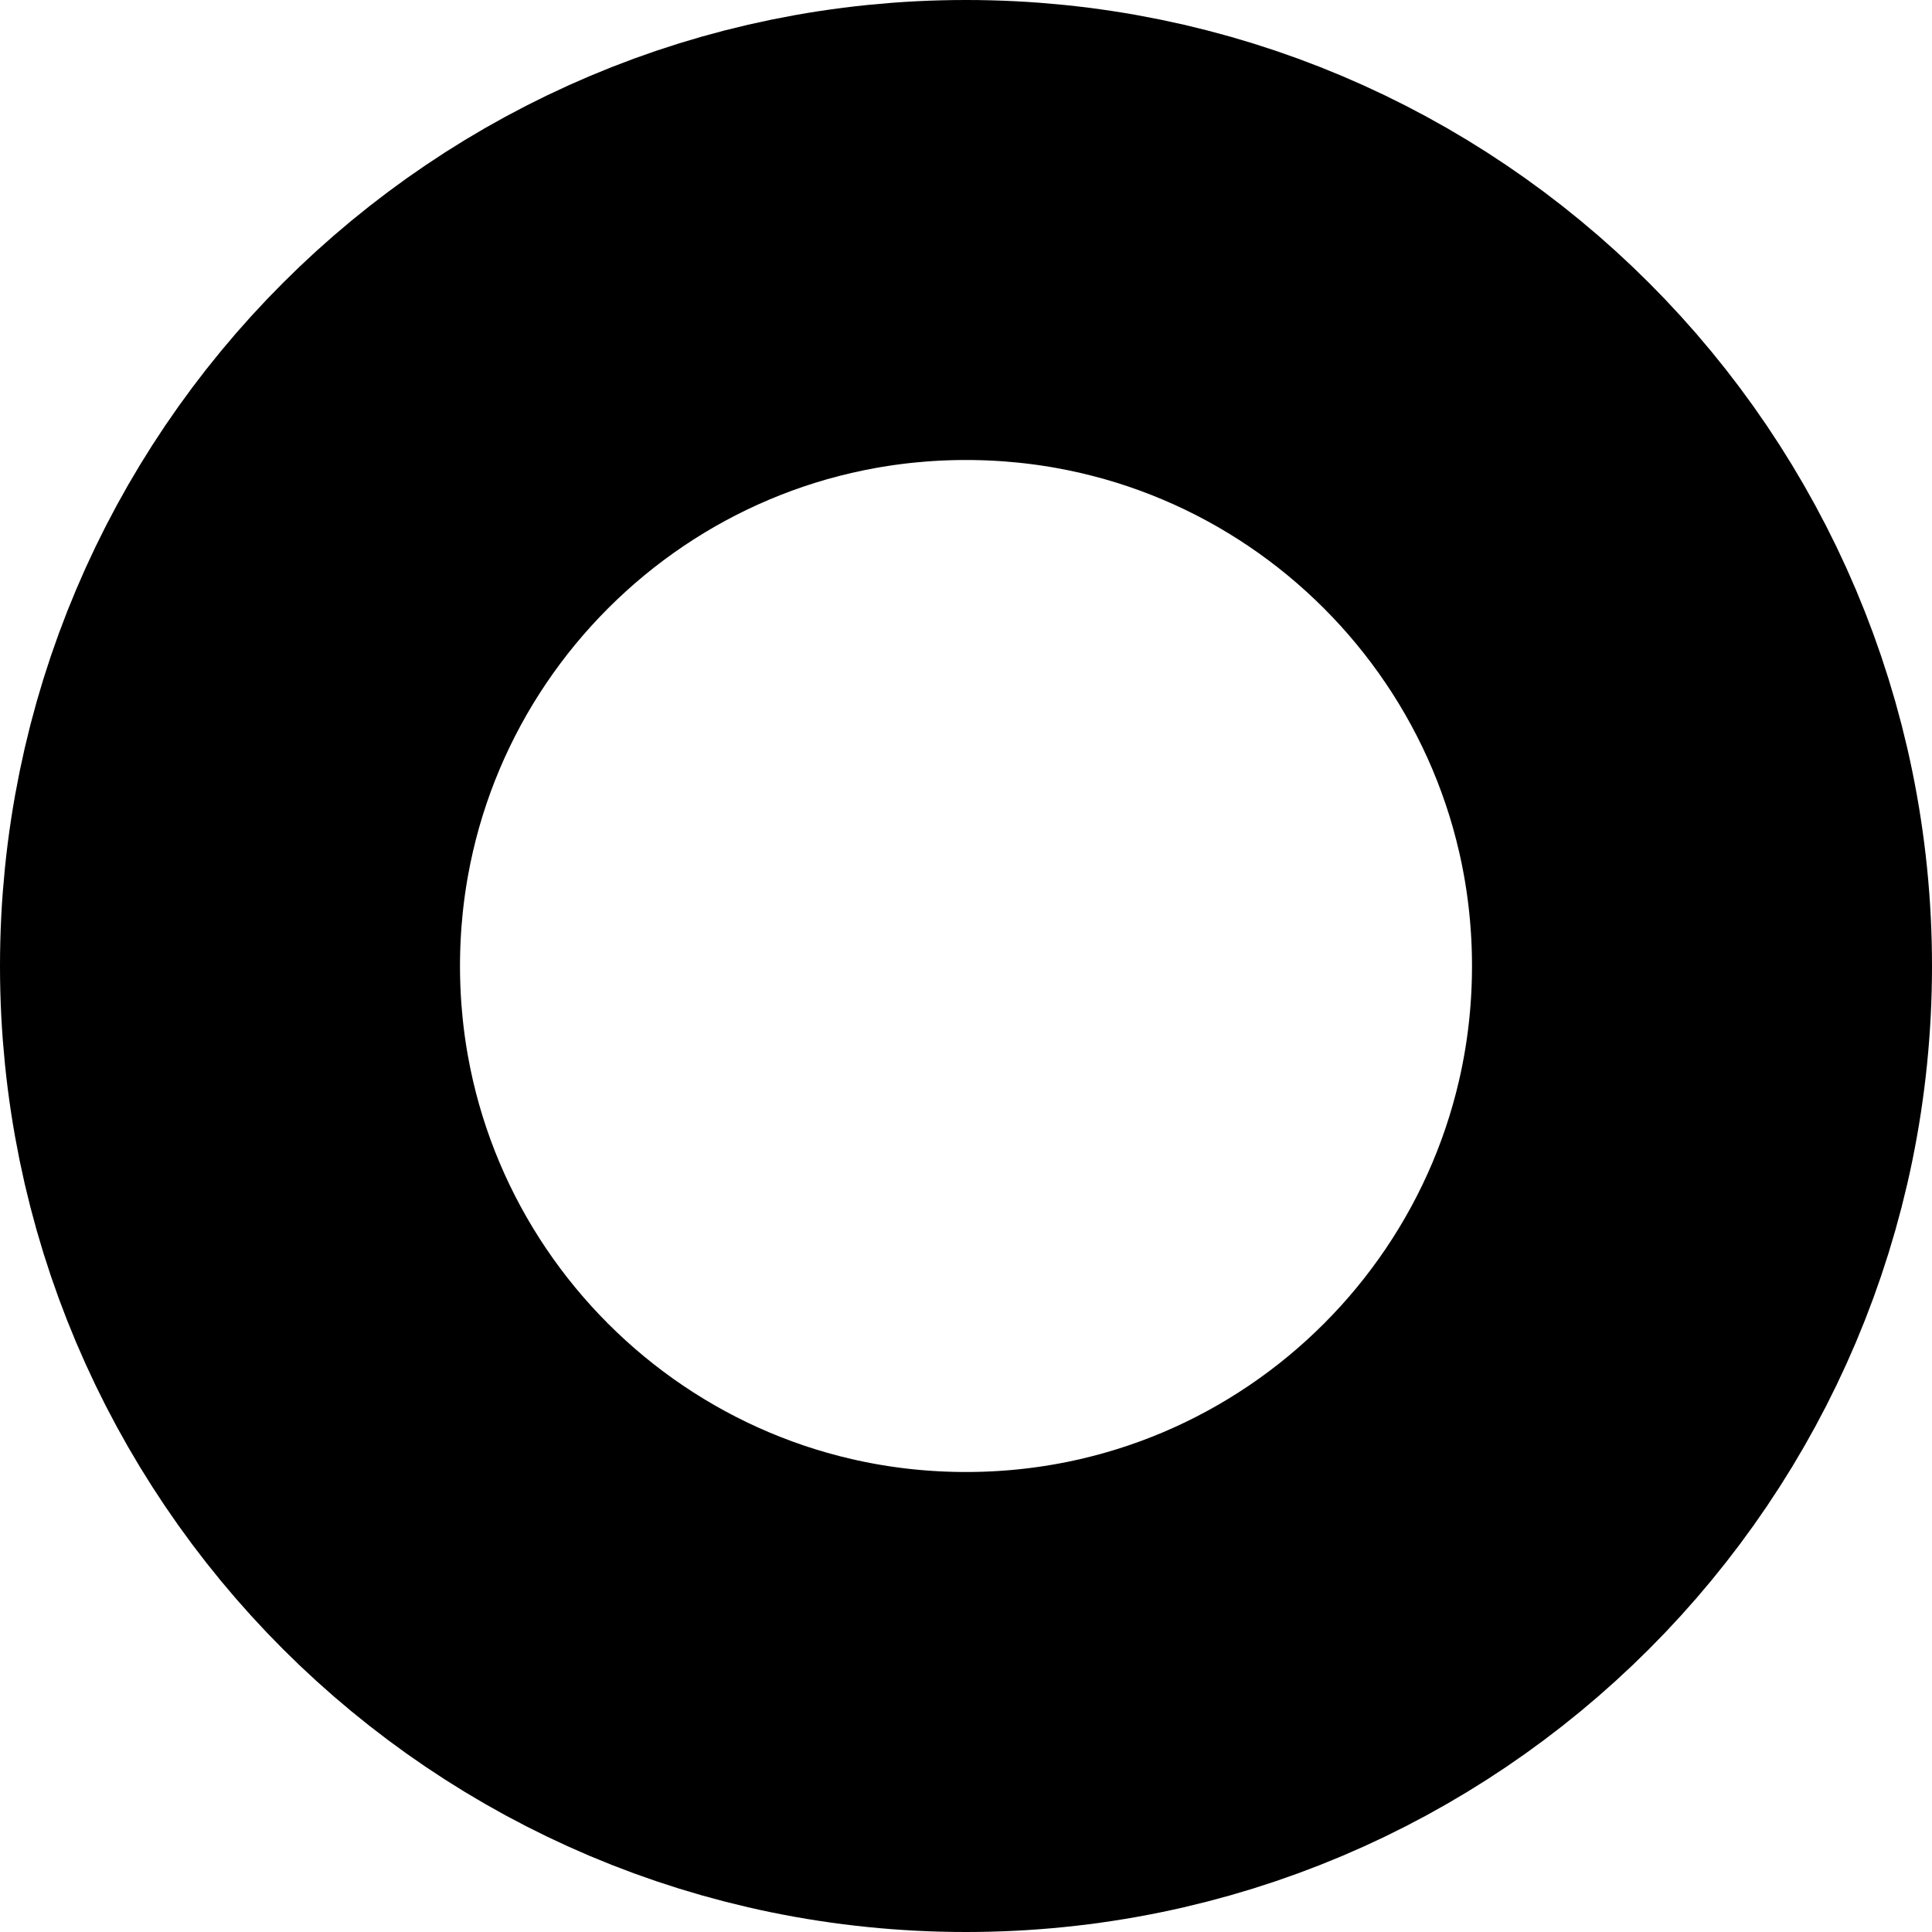
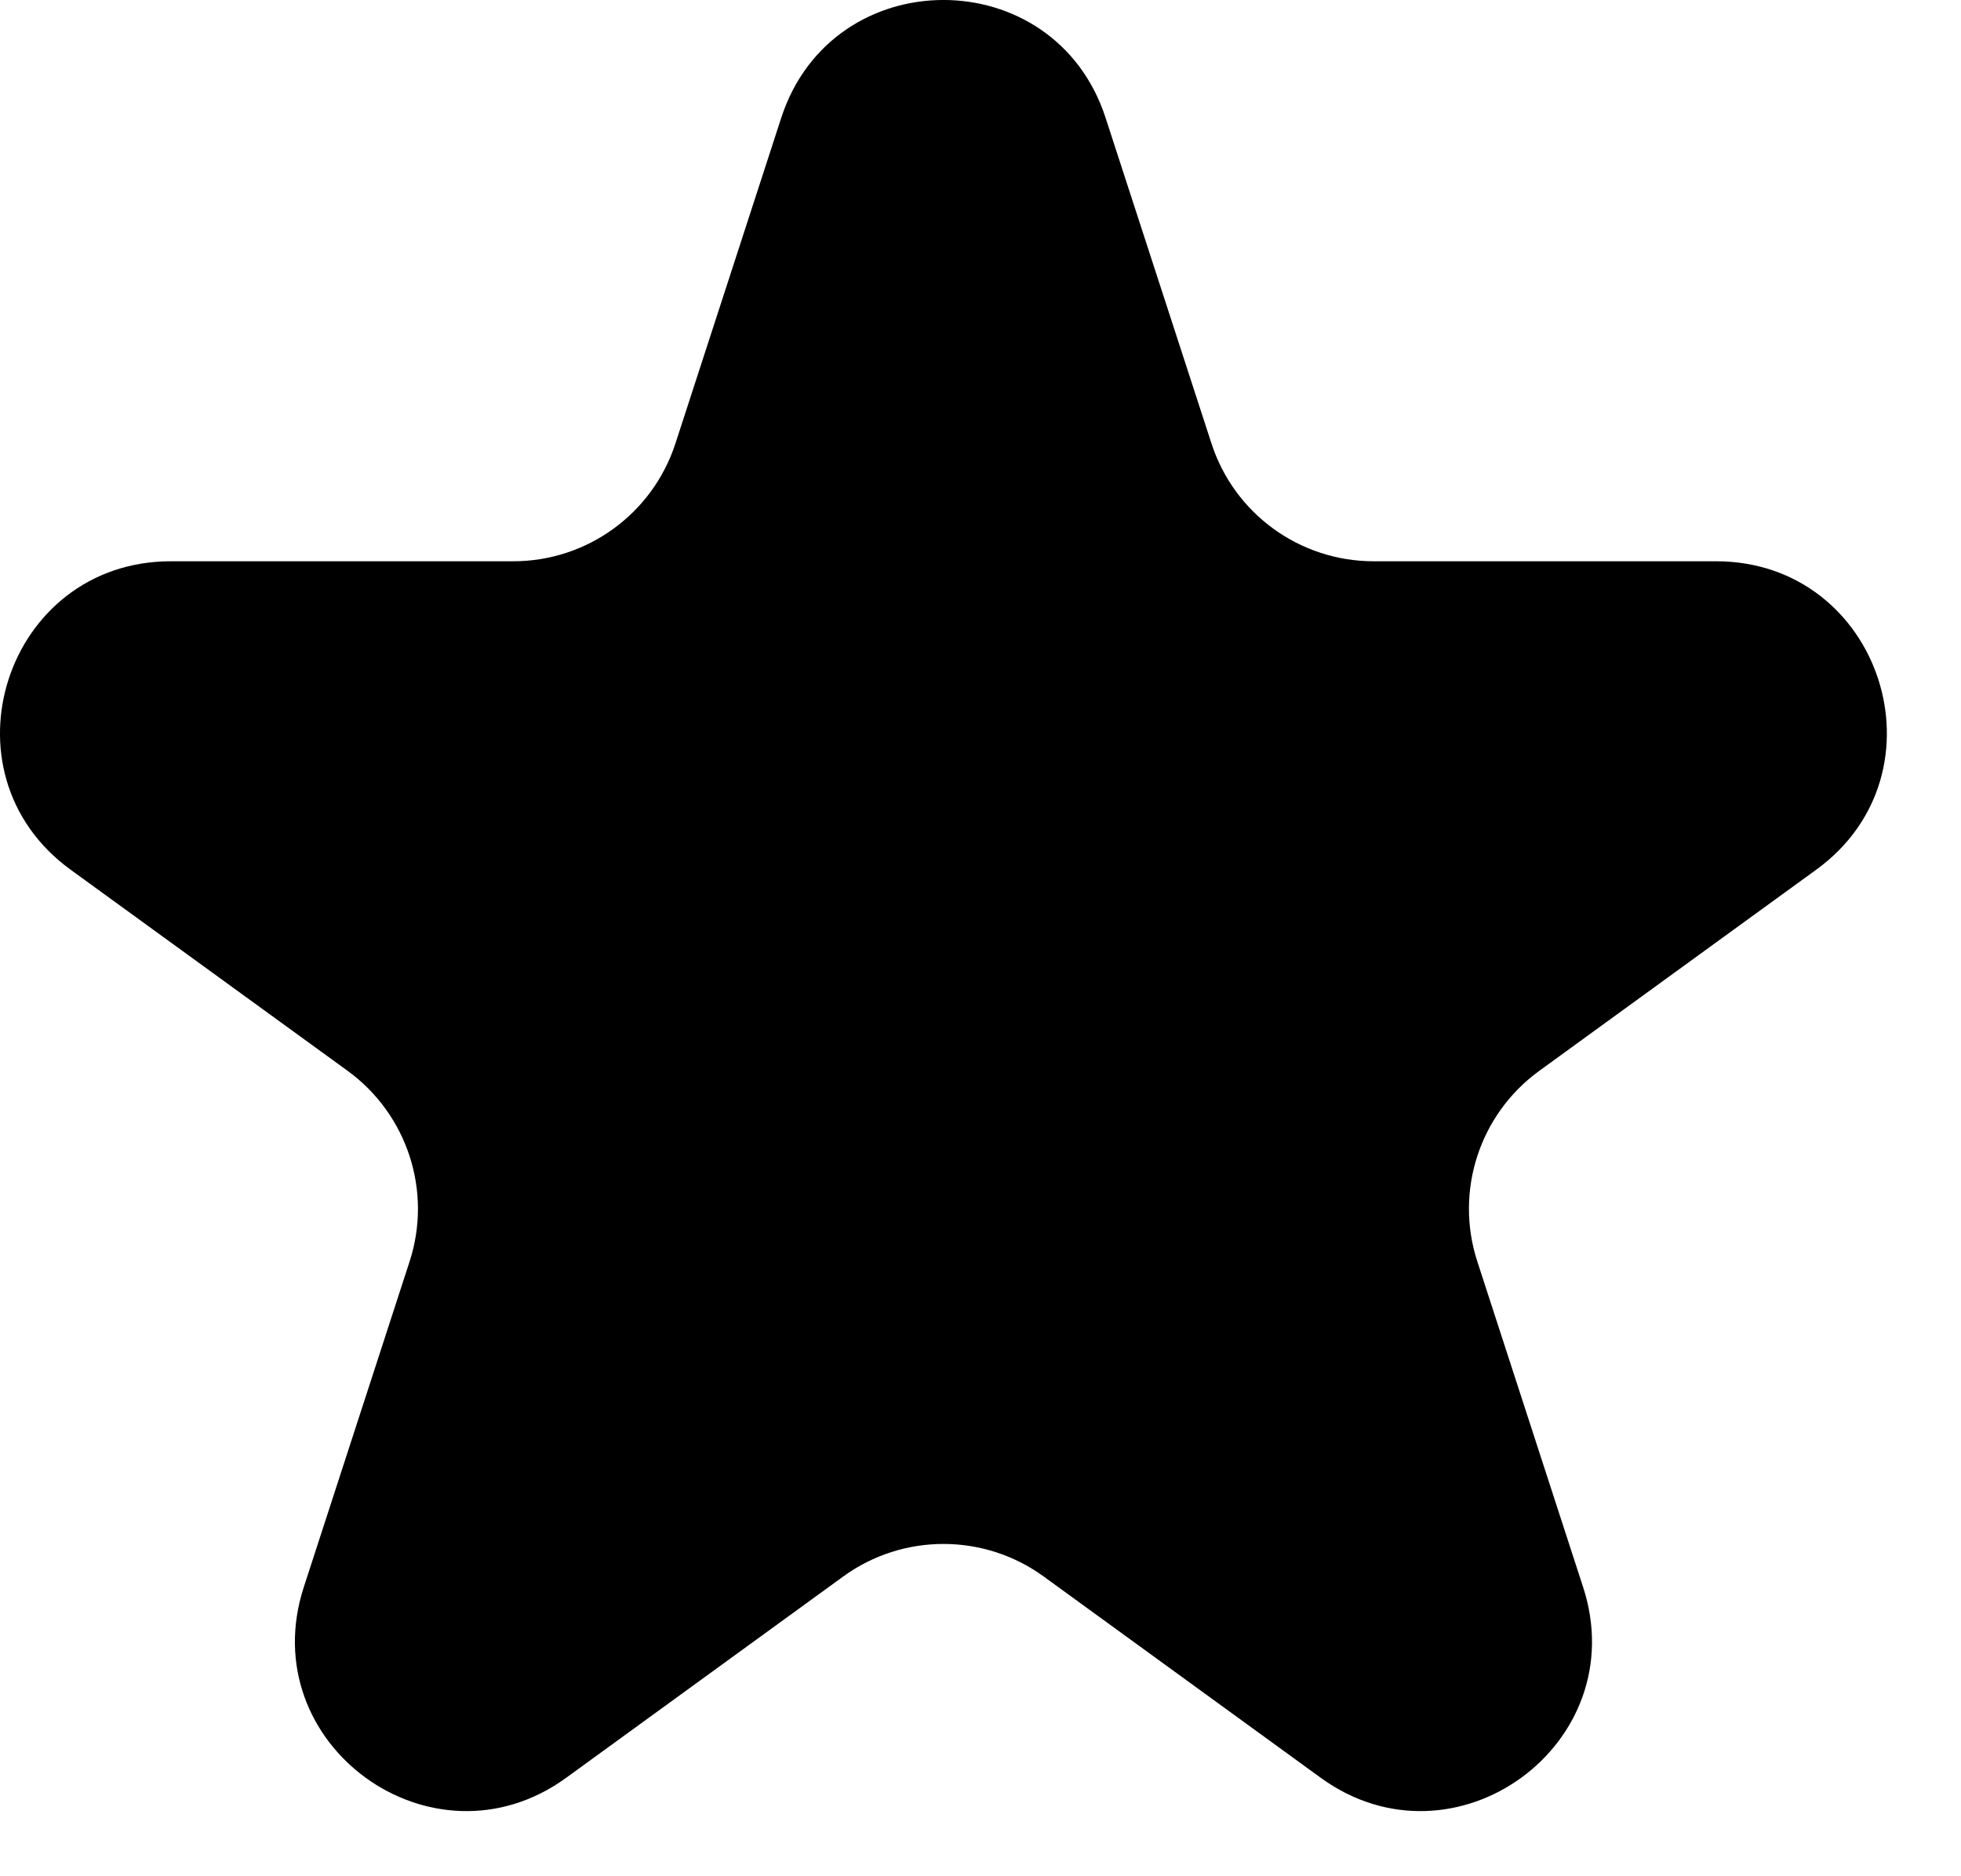
- <svg xmlns="http://www.w3.org/2000/svg" width="21" height="21" viewBox="0 0 21 21" fill="none">
-   <circle cx="10.5" cy="10.5" r="8" transform="rotate(-90 10.5 10.5)" stroke="black" stroke-width="5" />
+ <svg xmlns="http://www.w3.org/2000/svg" width="23" height="22" viewBox="0 0 23 22" fill="none">
+   <path d="M9.163 1.382C9.762 -0.461 12.369 -0.461 12.967 1.382L14.209 5.202C14.476 6.026 15.244 6.584 16.111 6.584H20.127C22.064 6.584 22.87 9.063 21.302 10.202L18.053 12.562C17.352 13.072 17.059 13.974 17.327 14.798L18.568 18.618C19.167 20.461 17.058 21.993 15.49 20.854L12.241 18.493C11.54 17.984 10.591 17.984 9.89 18.493L6.641 20.854C5.073 21.993 2.964 20.461 3.563 18.618L4.804 14.798C5.072 13.974 4.778 13.072 4.078 12.562L0.828 10.202C-0.739 9.063 0.066 6.584 2.004 6.584H6.02C6.887 6.584 7.654 6.026 7.922 5.202L9.163 1.382Z" fill="black" />
</svg>
